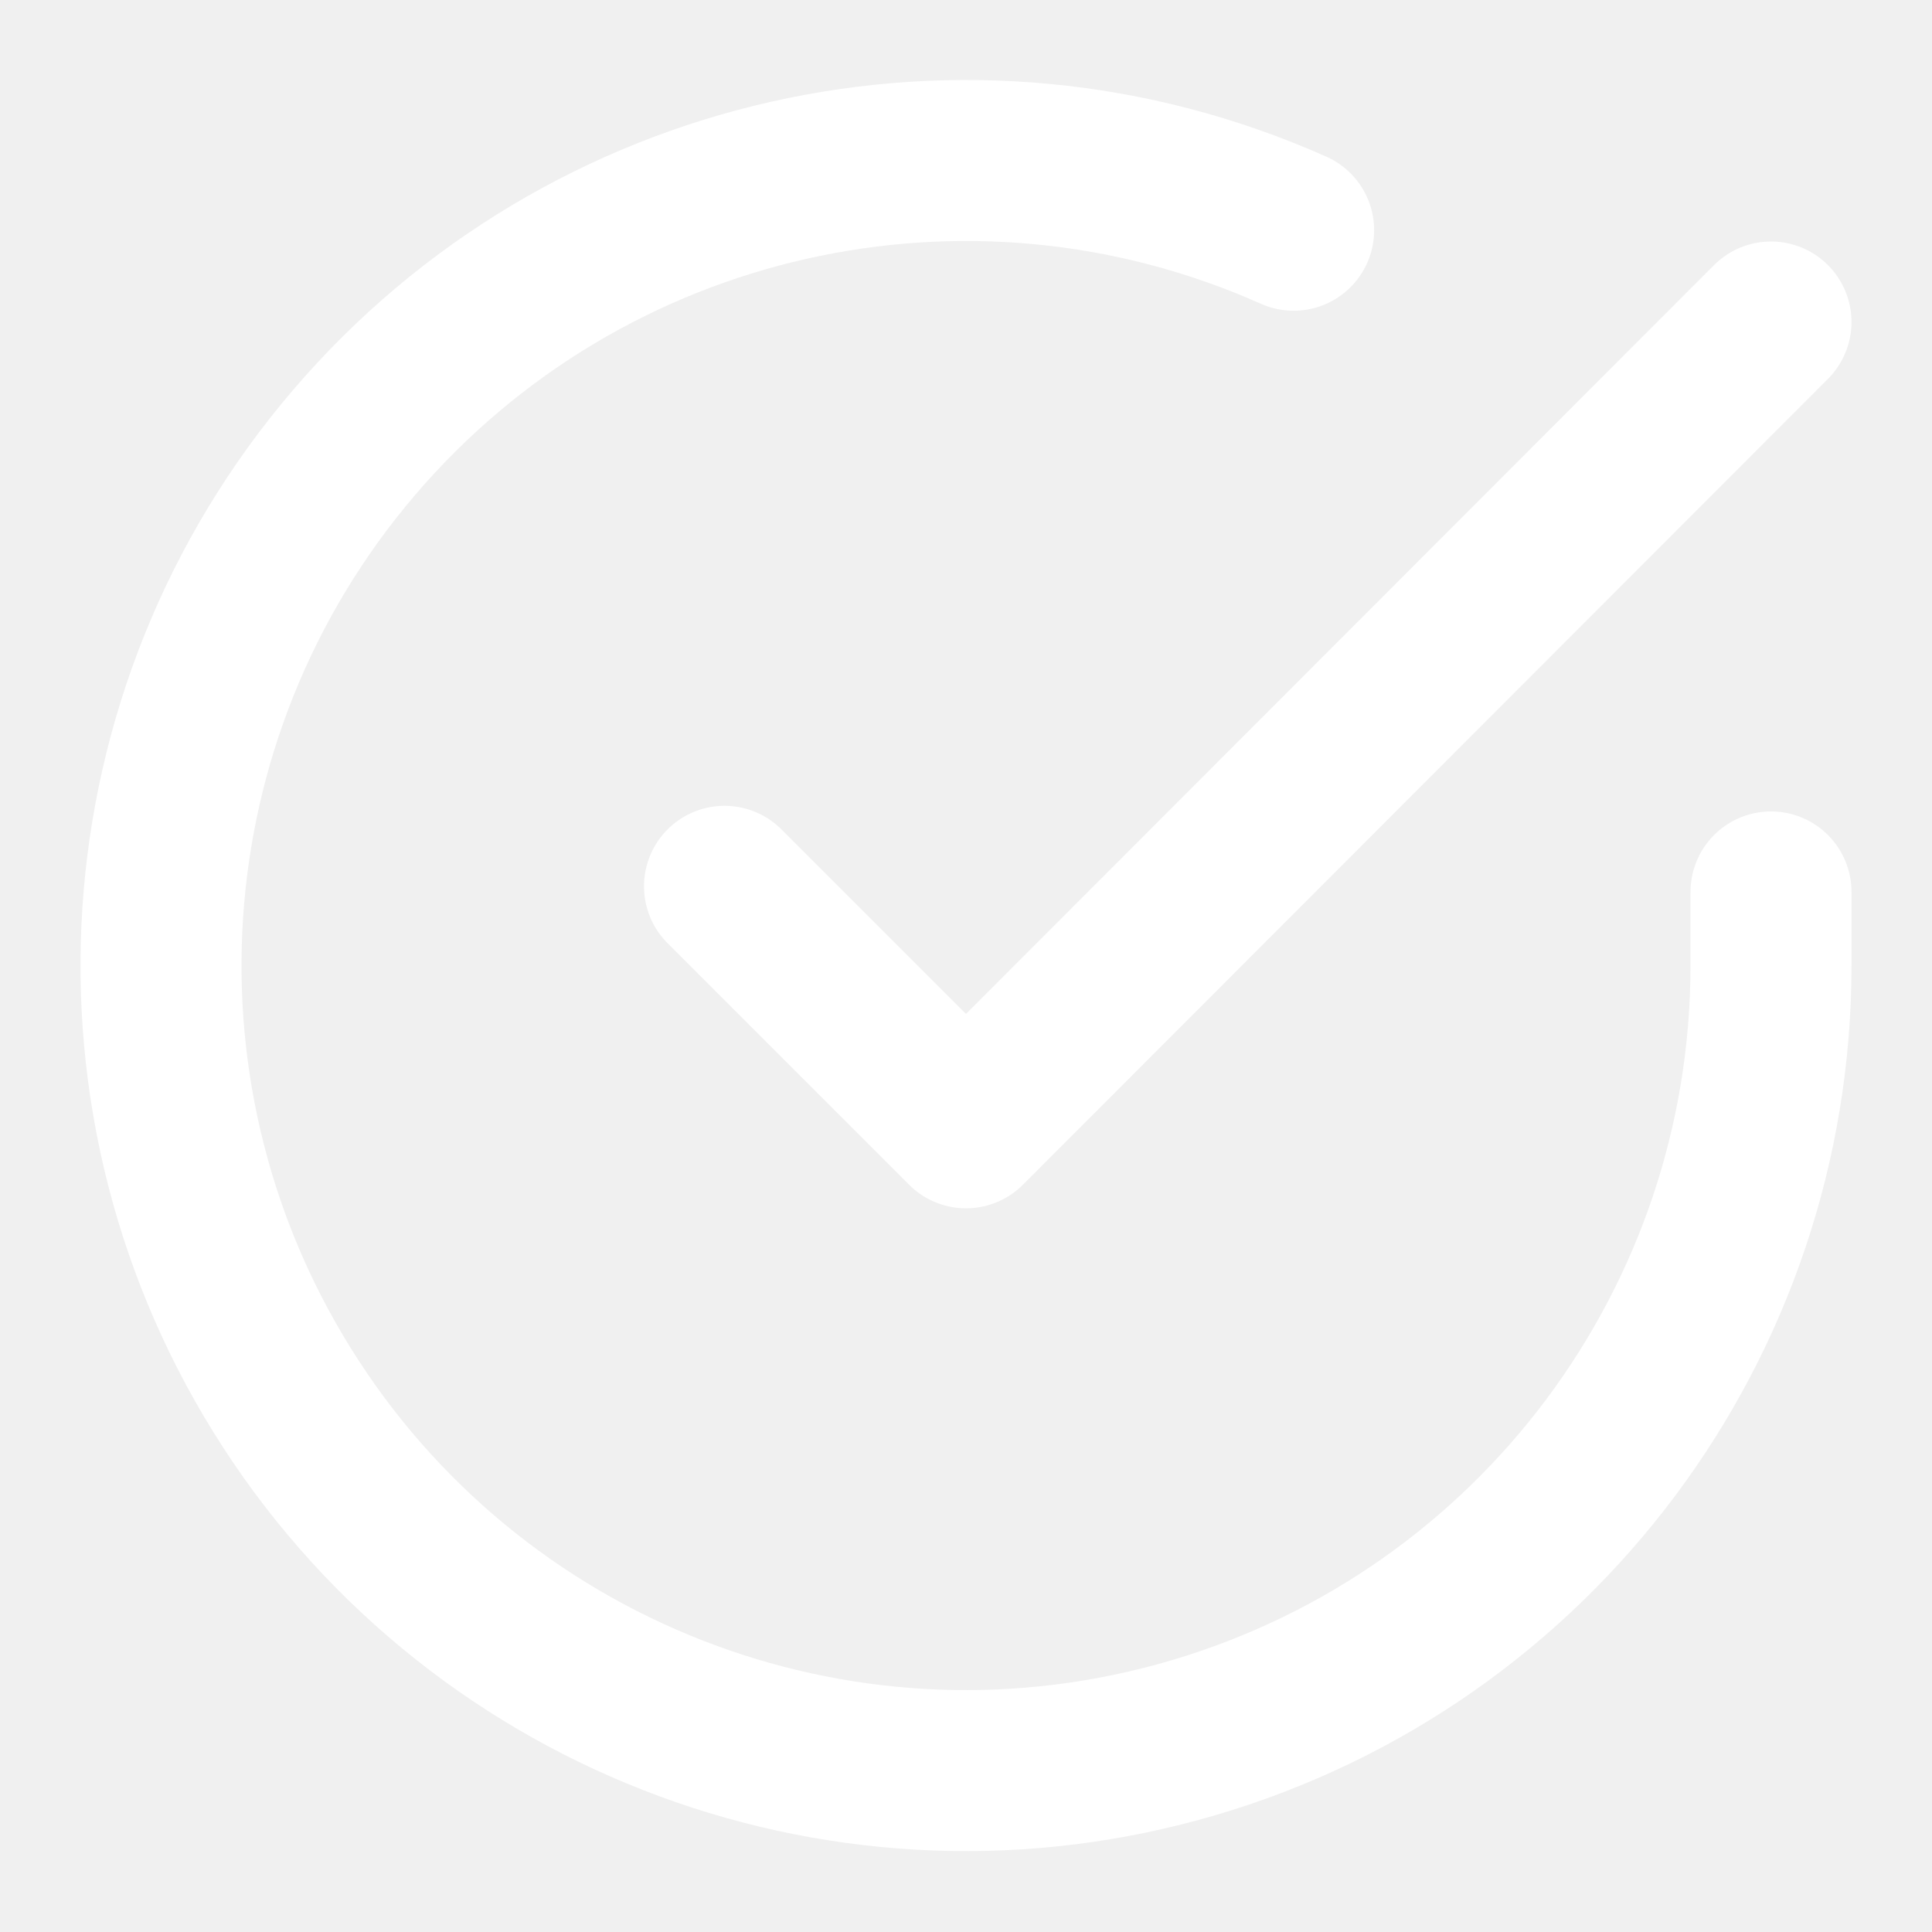
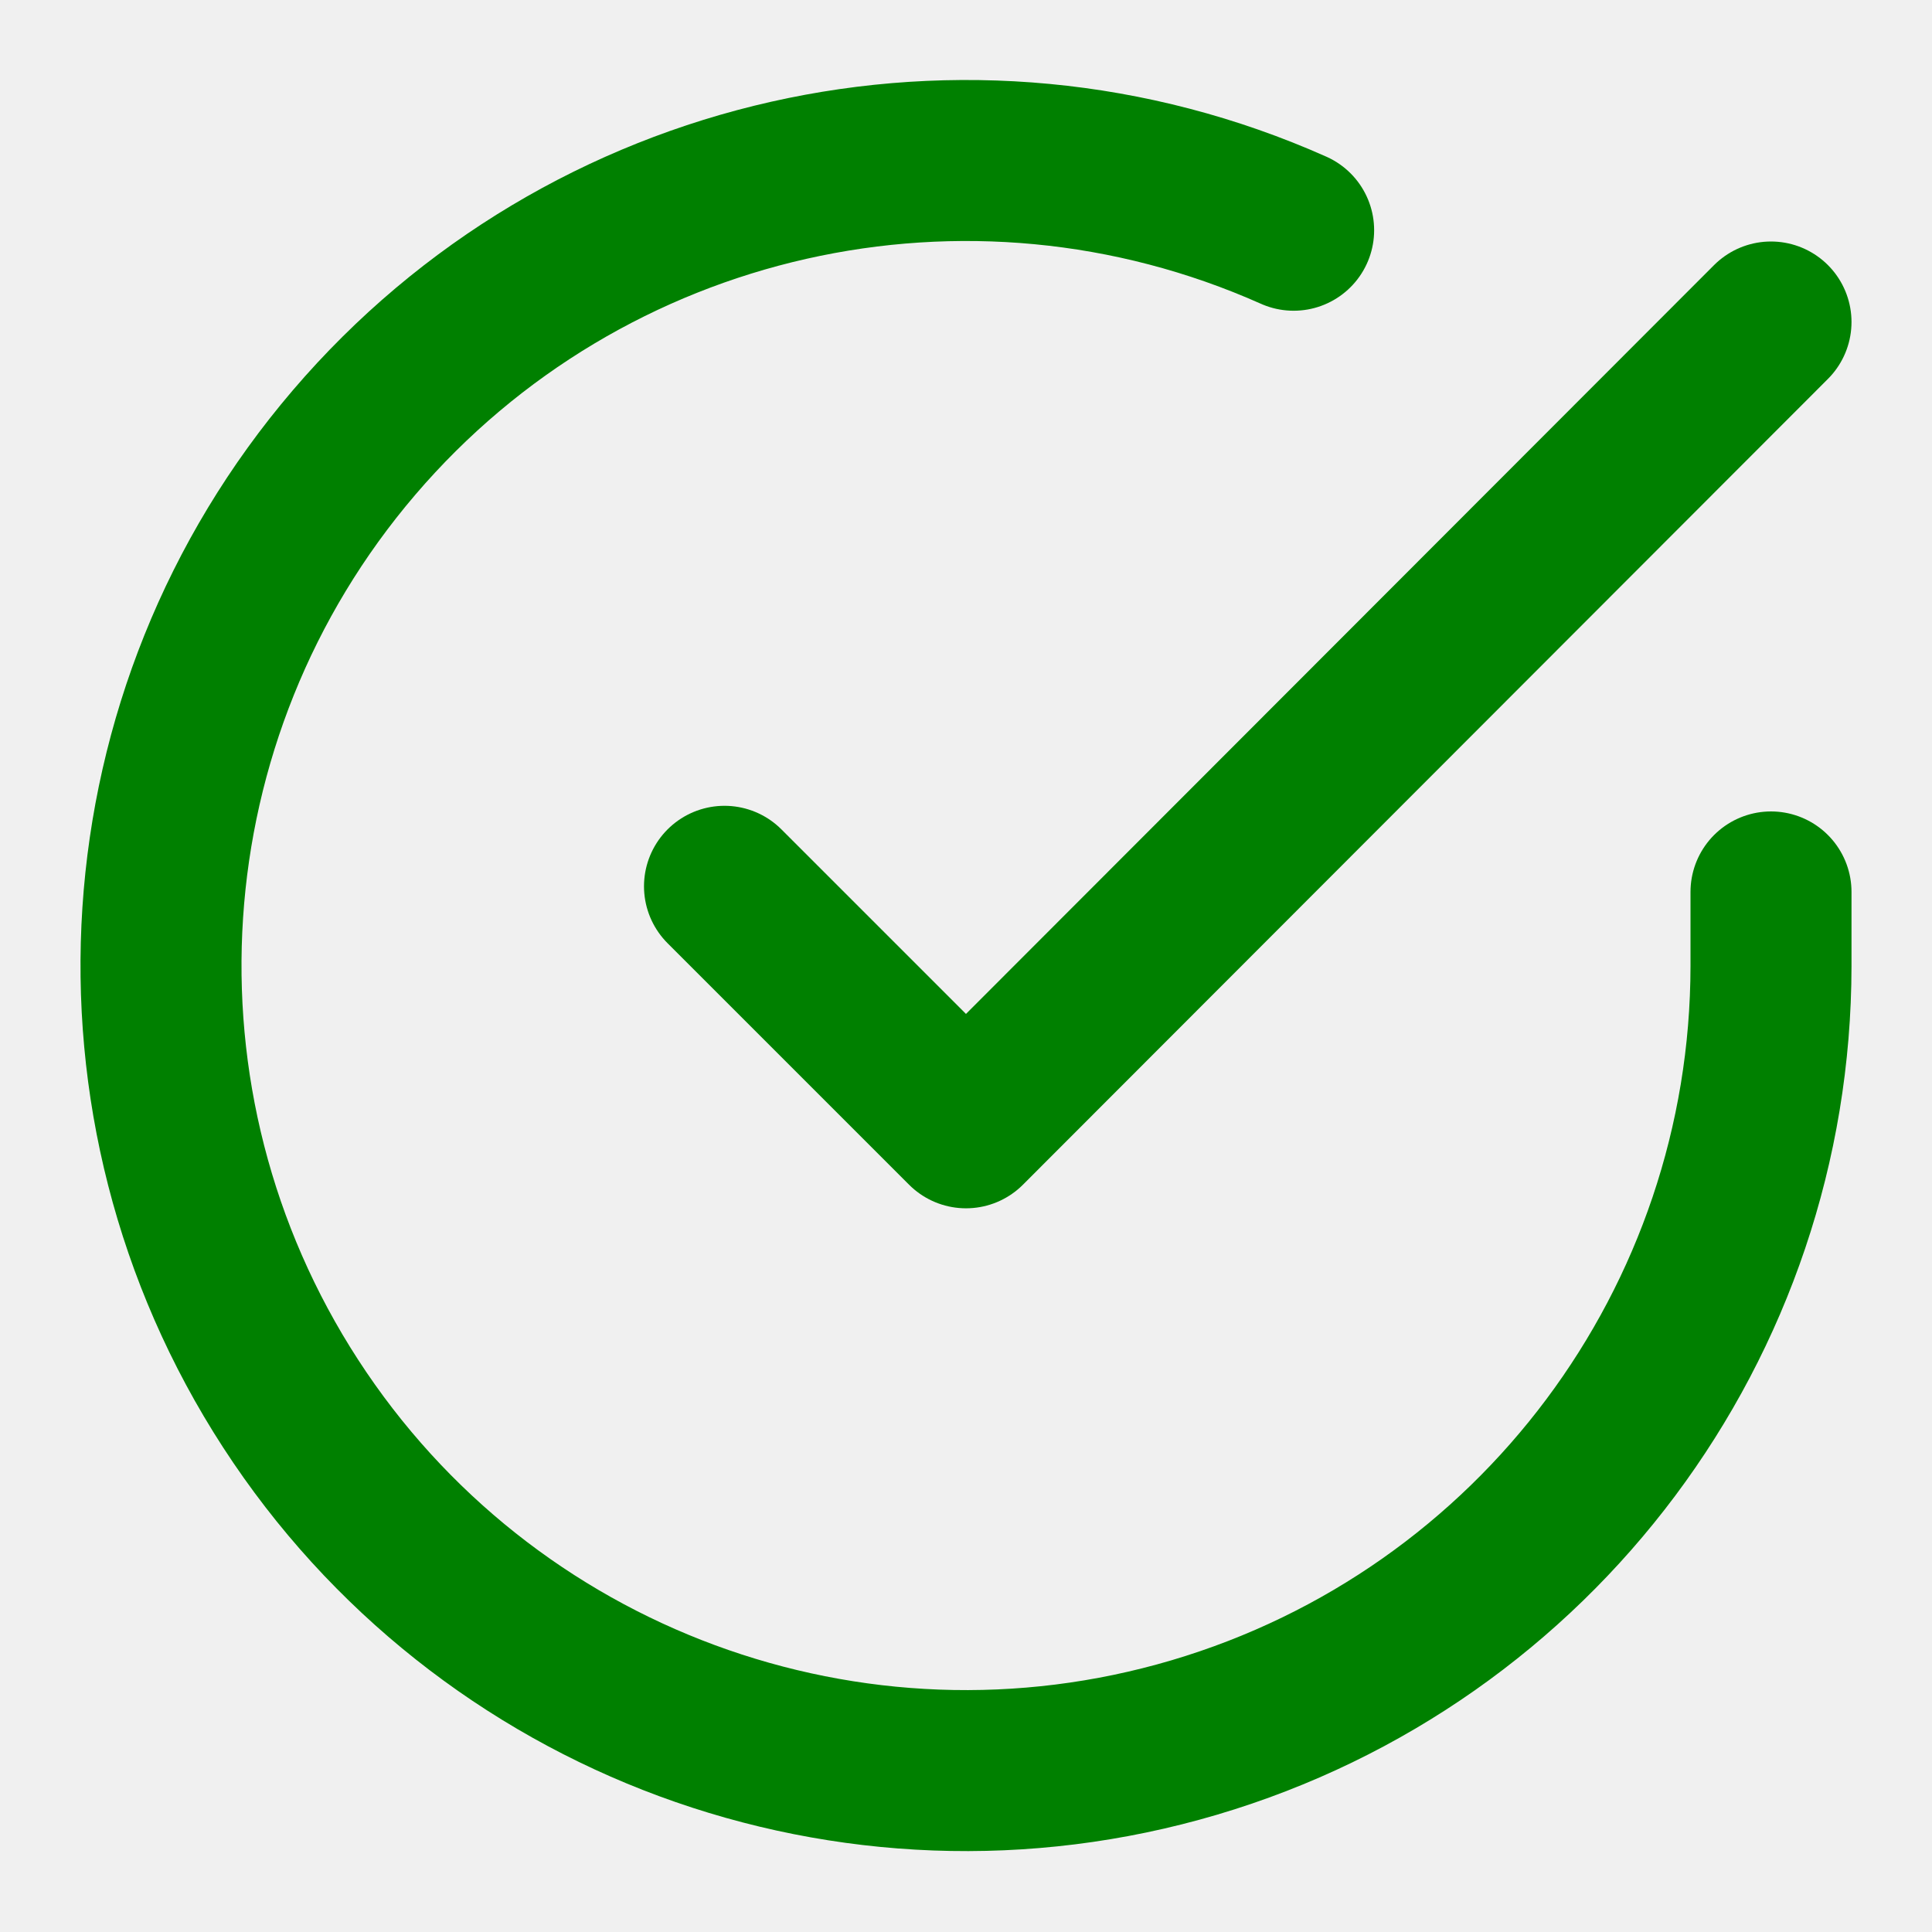
- <svg xmlns="http://www.w3.org/2000/svg" width="24" height="24" viewBox="0 0 24 24" fill="none" stroke="white" stroke-width="2" stroke-linecap="round" stroke-linejoin="round" class="feather feather-check-circle">
+ <svg xmlns="http://www.w3.org/2000/svg" width="24" height="24" viewBox="0 0 24 24" fill="none" stroke="green" stroke-width="2" stroke-linecap="round" stroke-linejoin="round" class="feather feather-check-circle">
  <path d="M22 11.08V12a10 10 0 1 1-5.93-9.14" />
  <polyline points="22 4 12 14.01 9 11.01" />
</svg>
